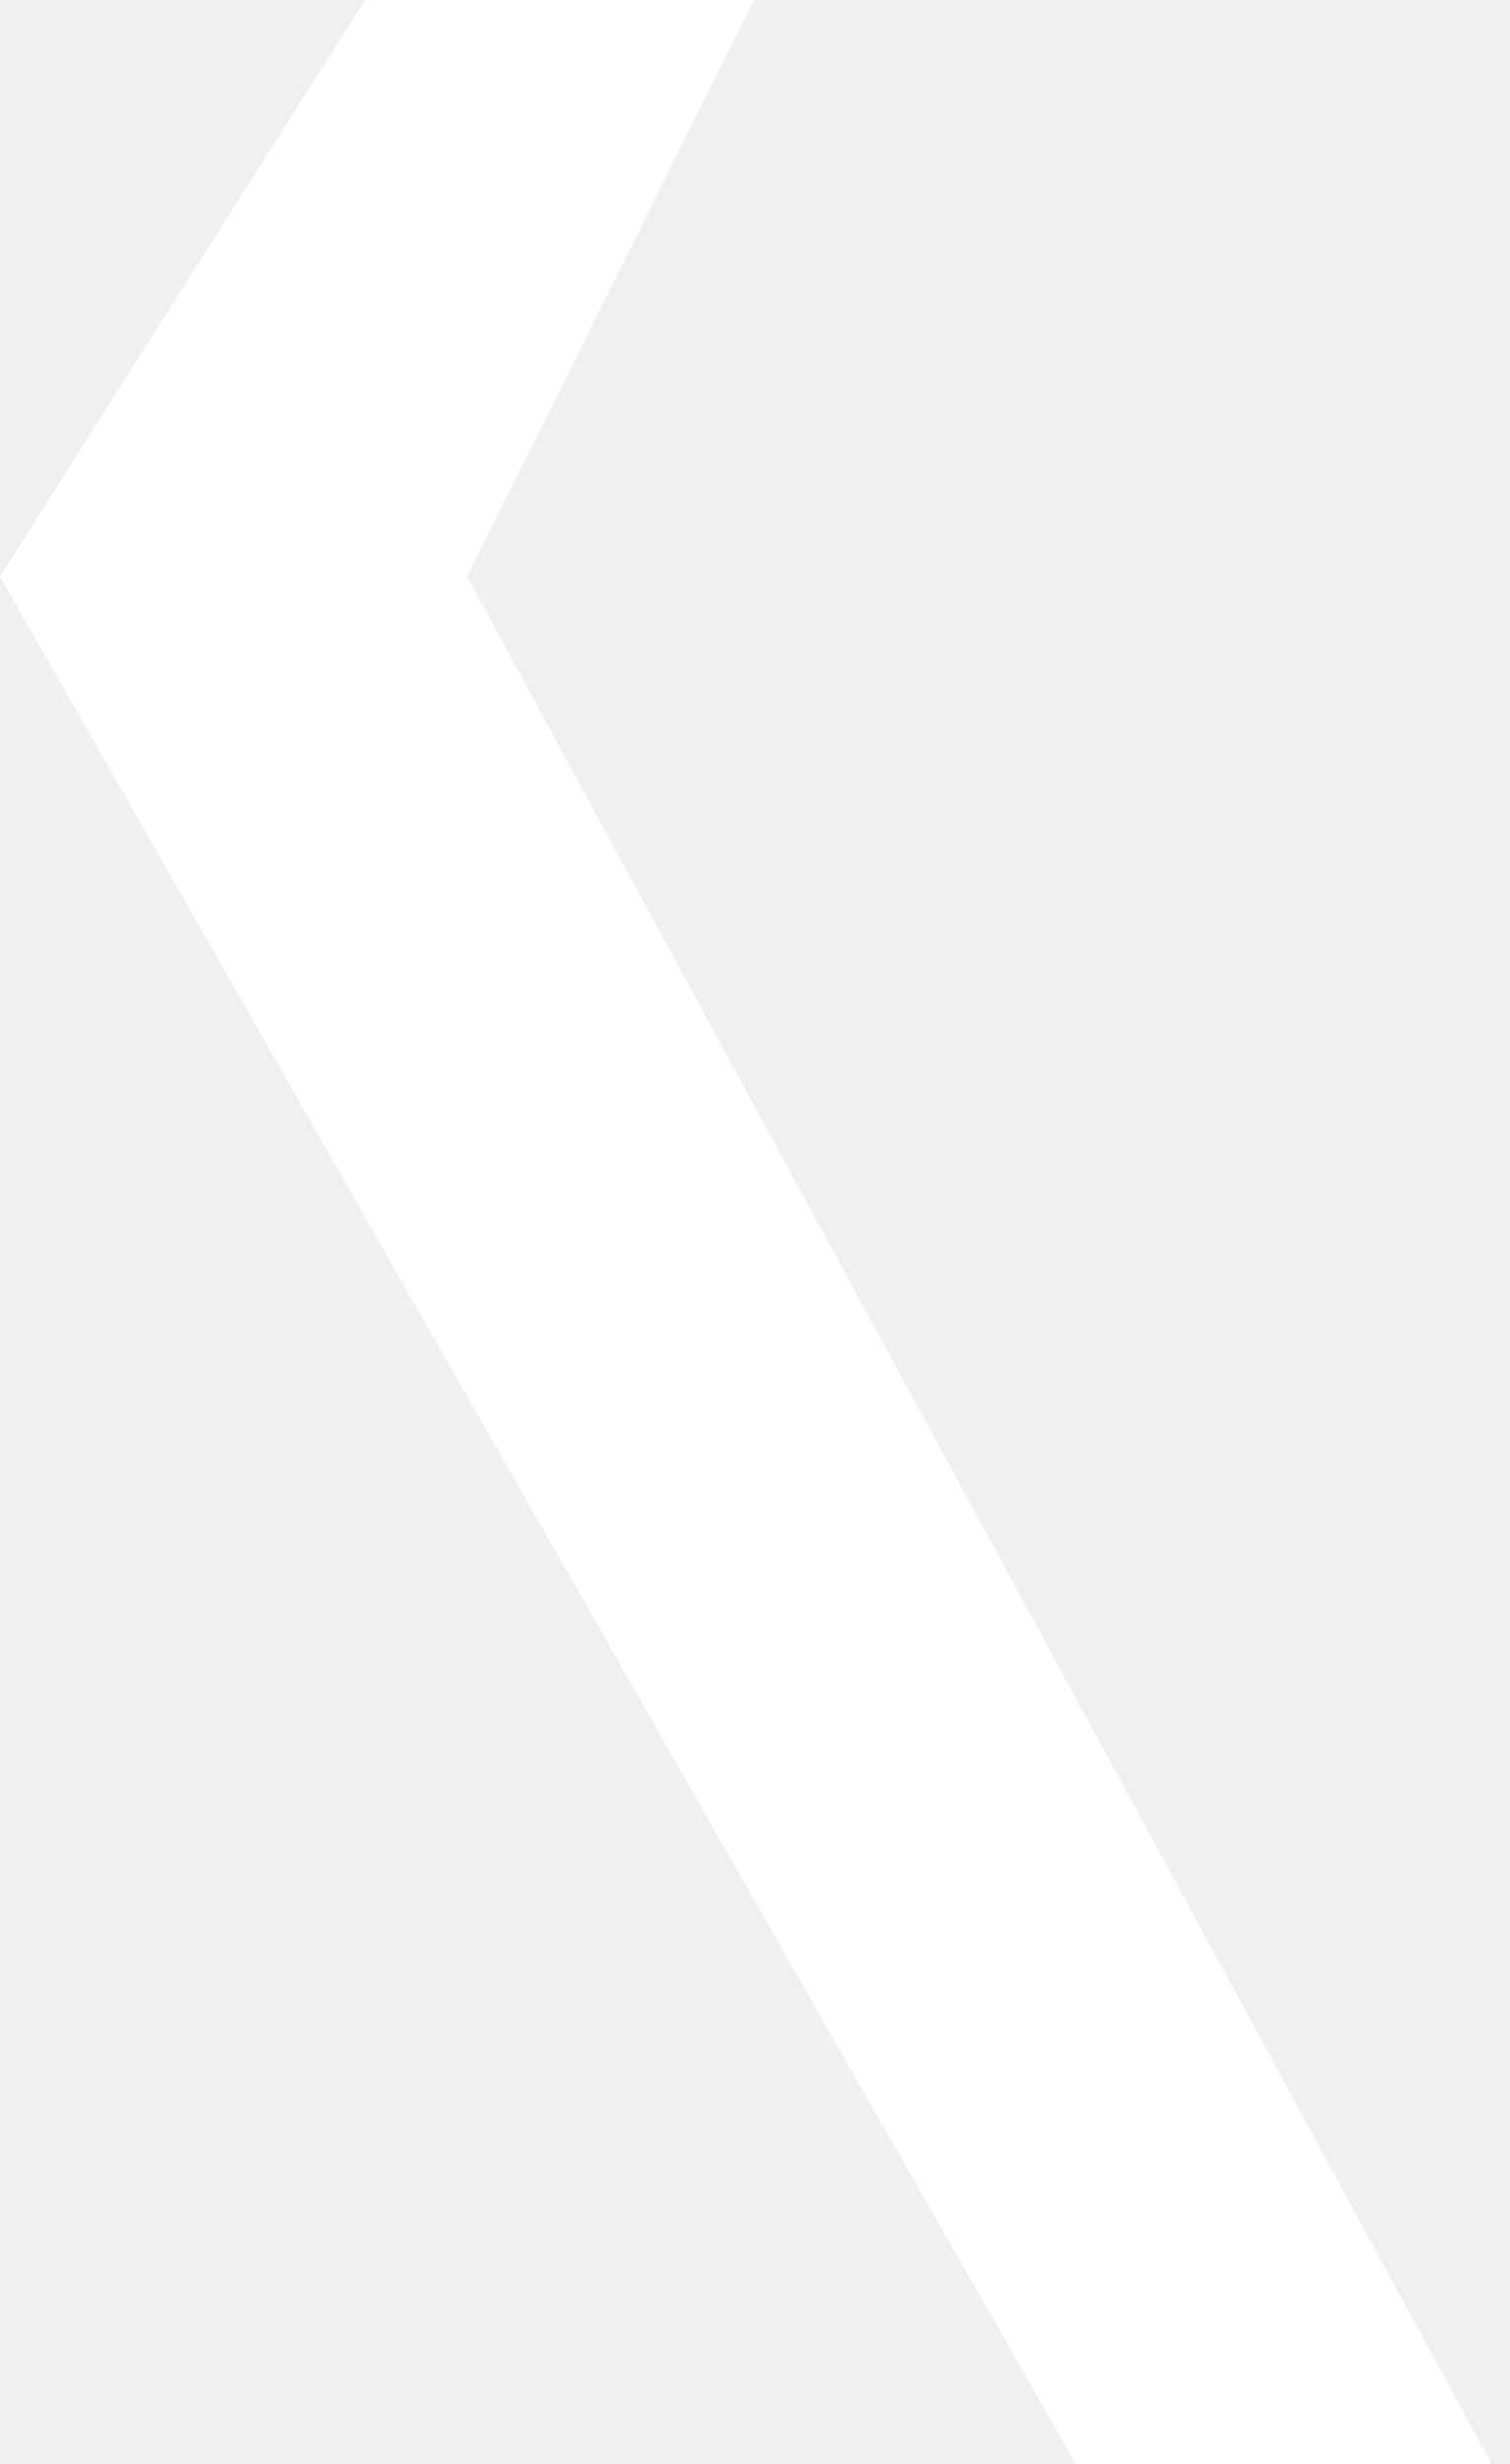
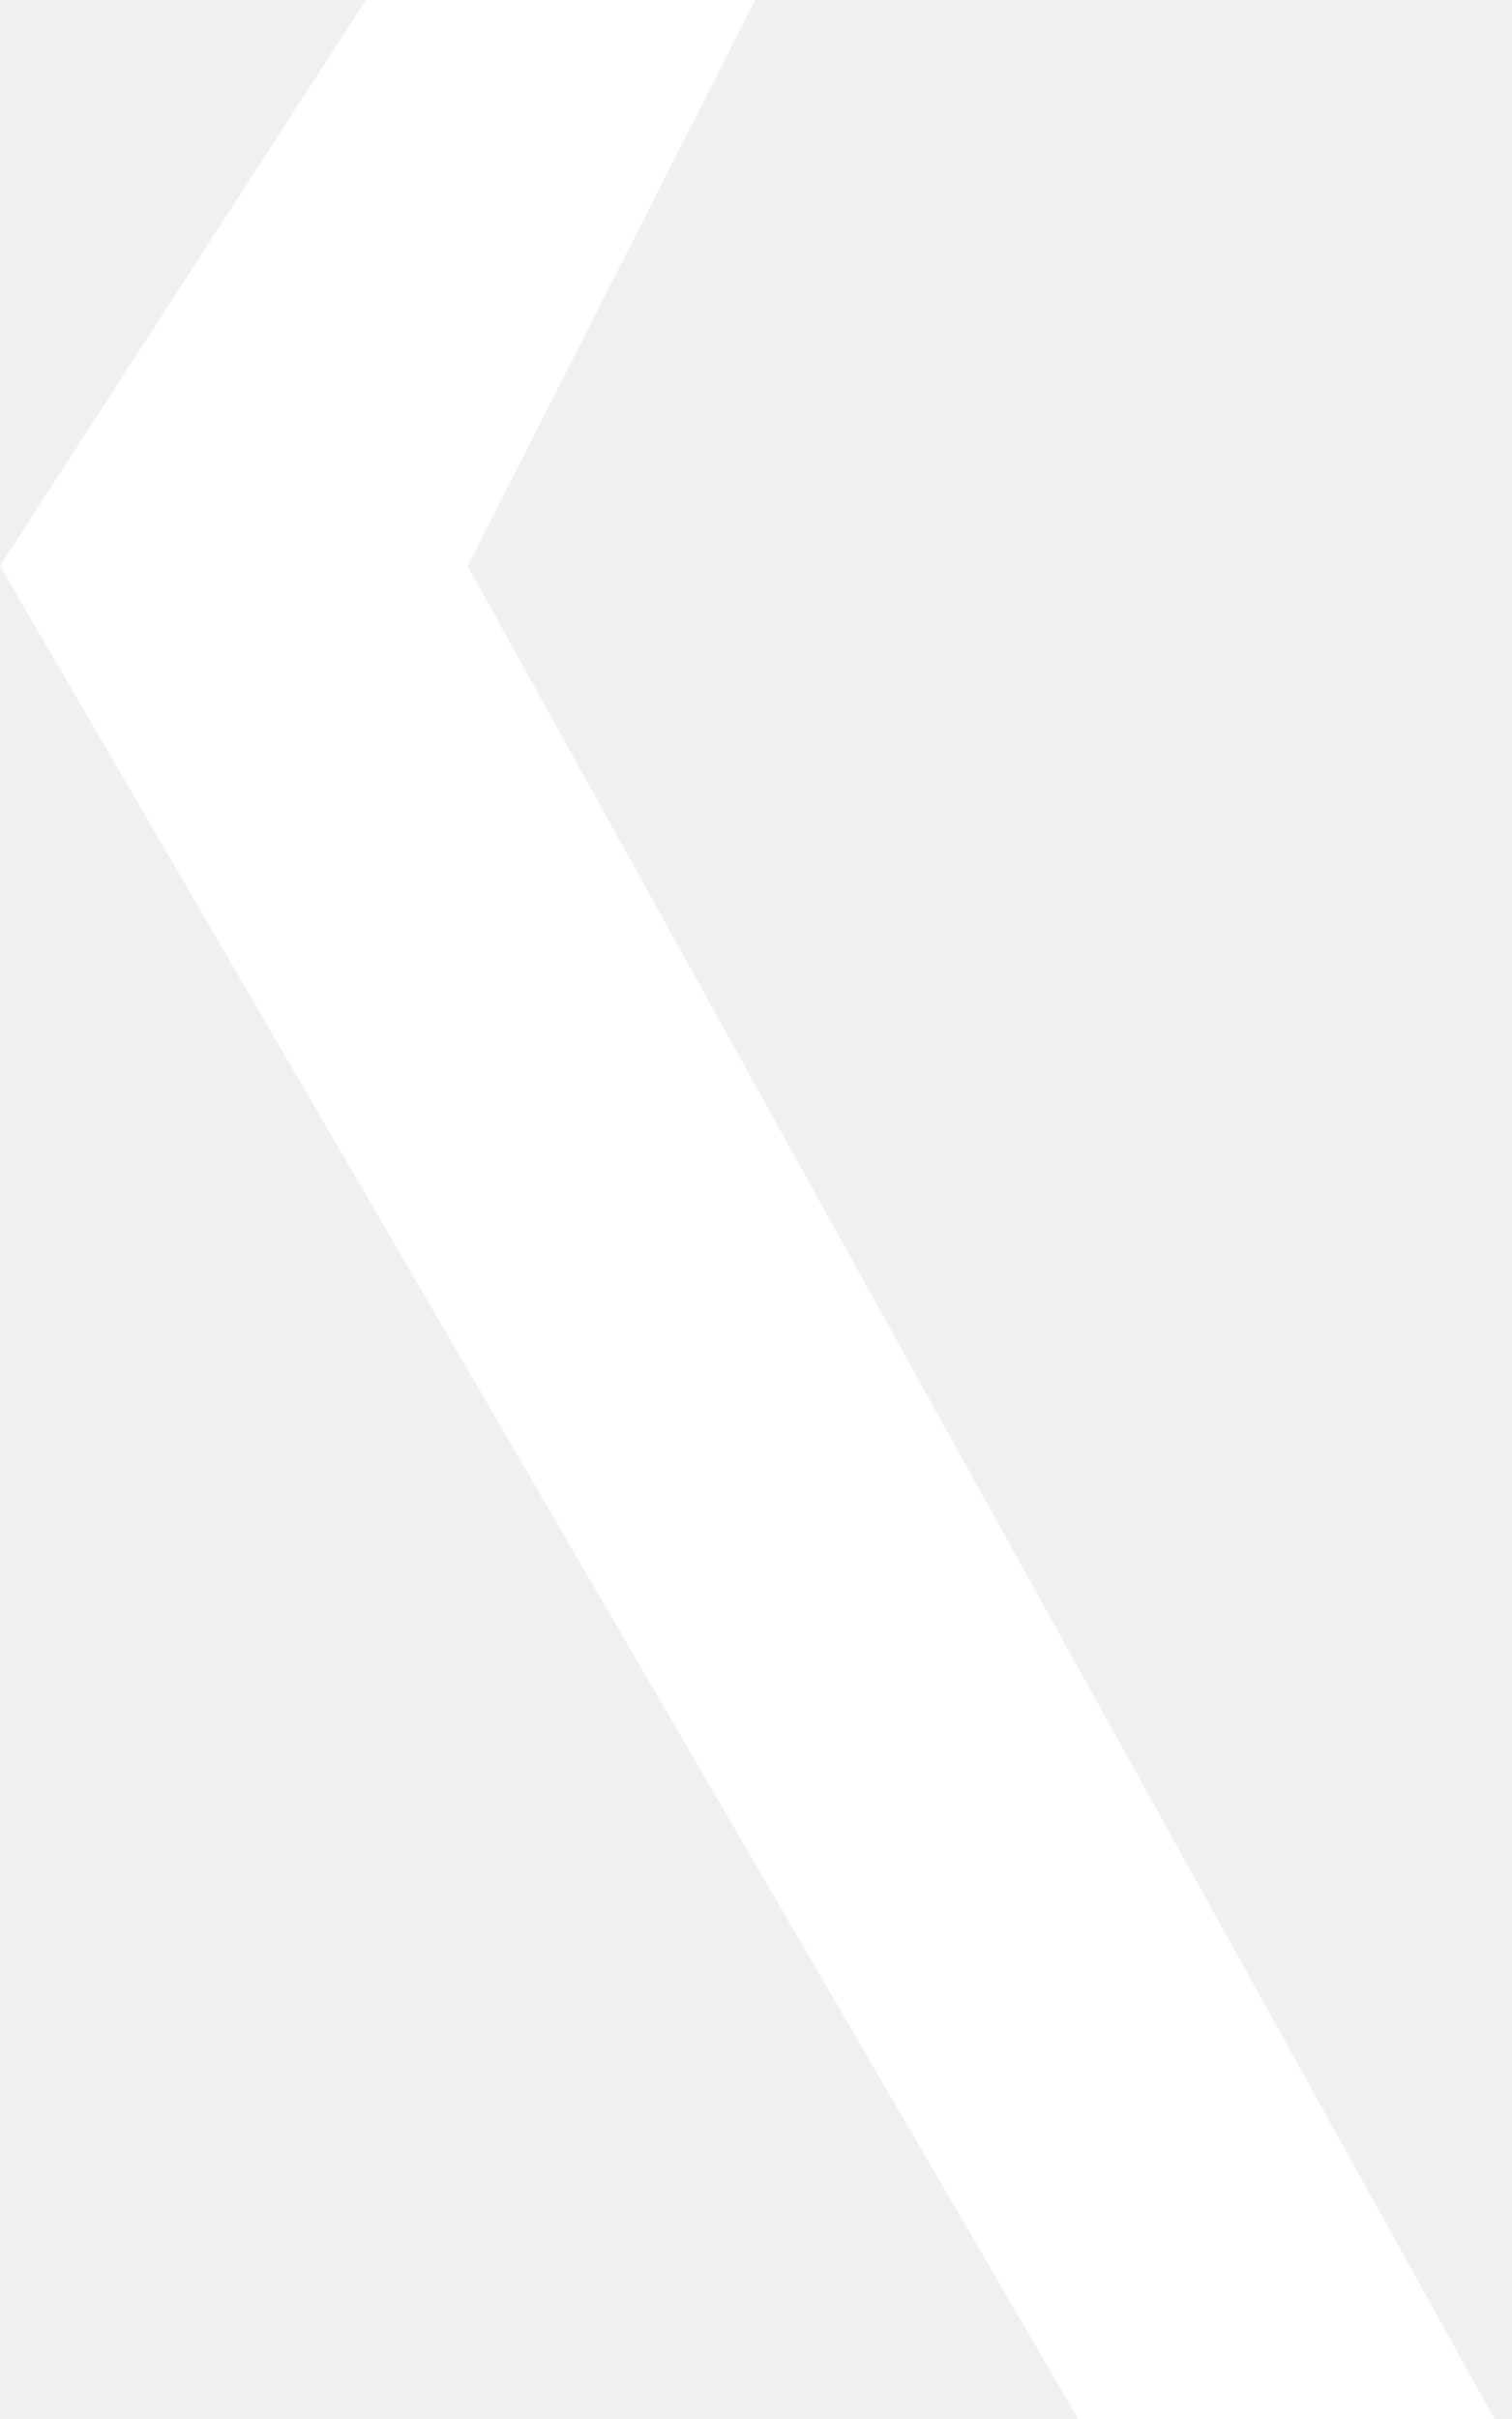
- <svg xmlns="http://www.w3.org/2000/svg" width="49" height="80" viewBox="0 0 49 80" fill="none">
-   <path d="M23.671 0.5H12.127L0.583 18.731L35.215 79.5H47.583L14.601 18.731L23.671 0.5Z" fill="white" stroke="white" />
+ <svg xmlns="http://www.w3.org/2000/svg" width="50" height="80" viewBox="0 0 50 80" fill="none">
+   <path d="M24.166 0.5H12.376L0.587 18.731L35.955 79.5H48.587L14.902 18.731L24.166 0.5Z" fill="white" stroke="white" />
</svg>
